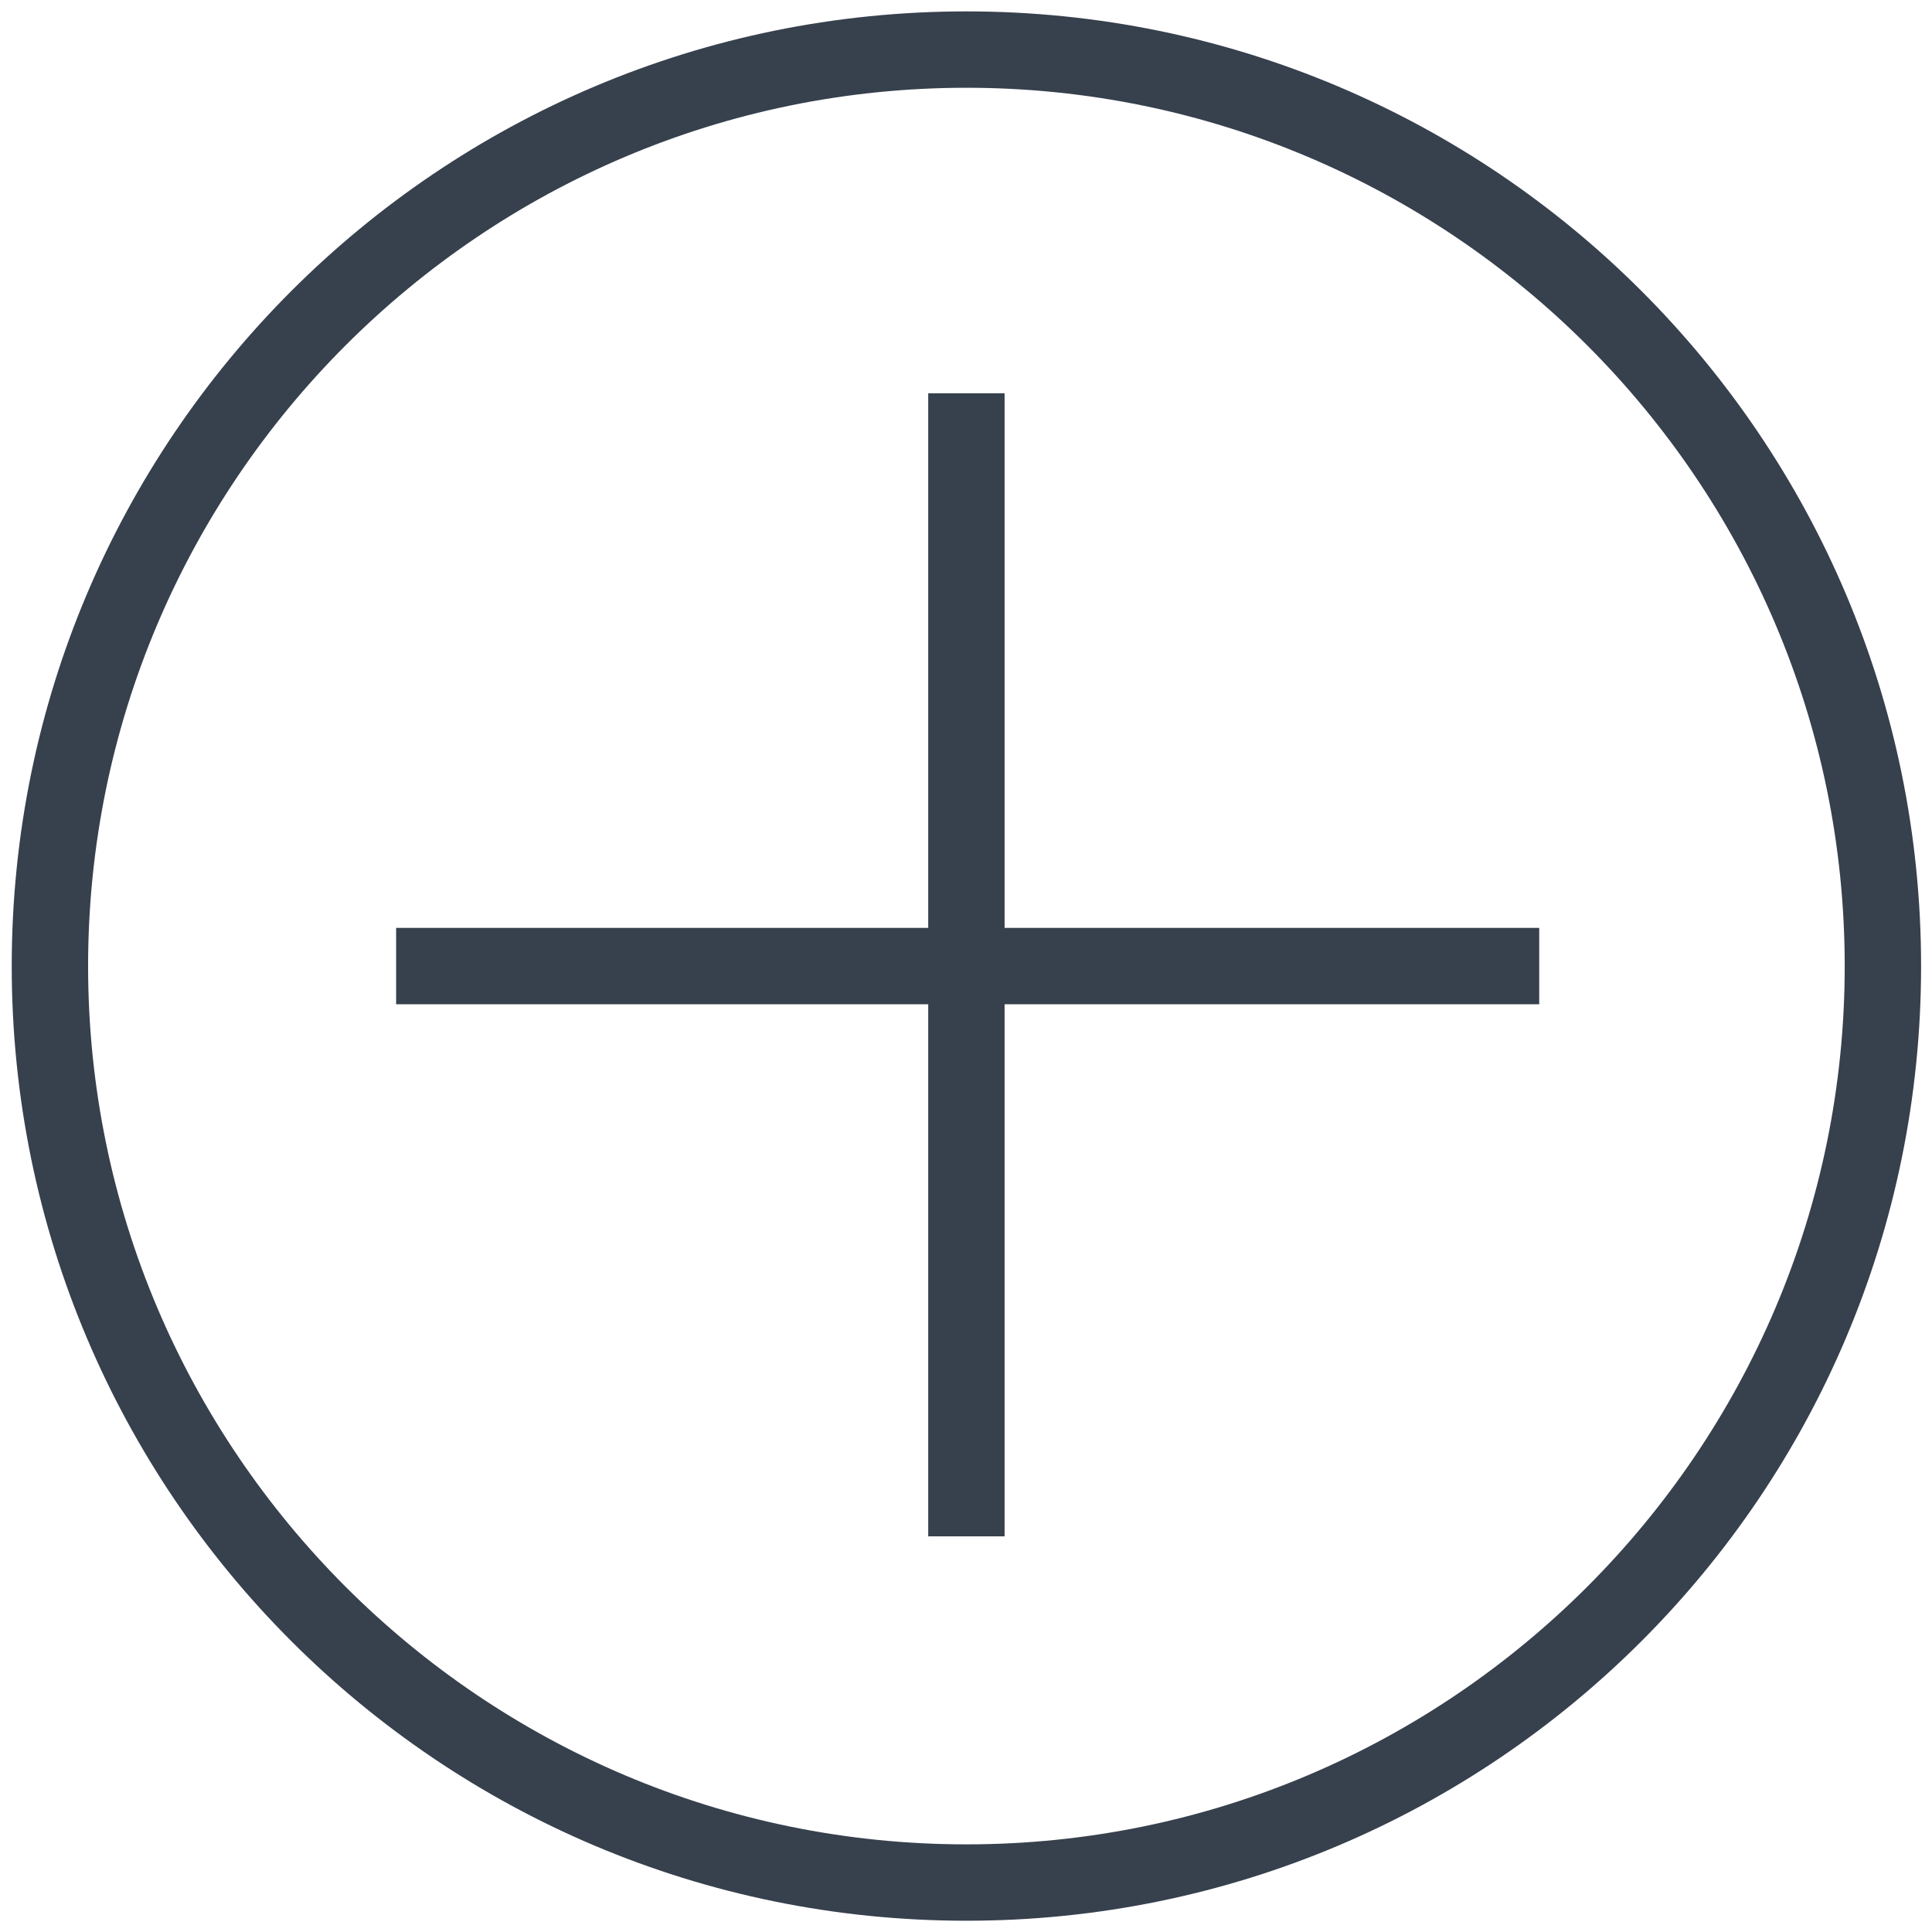
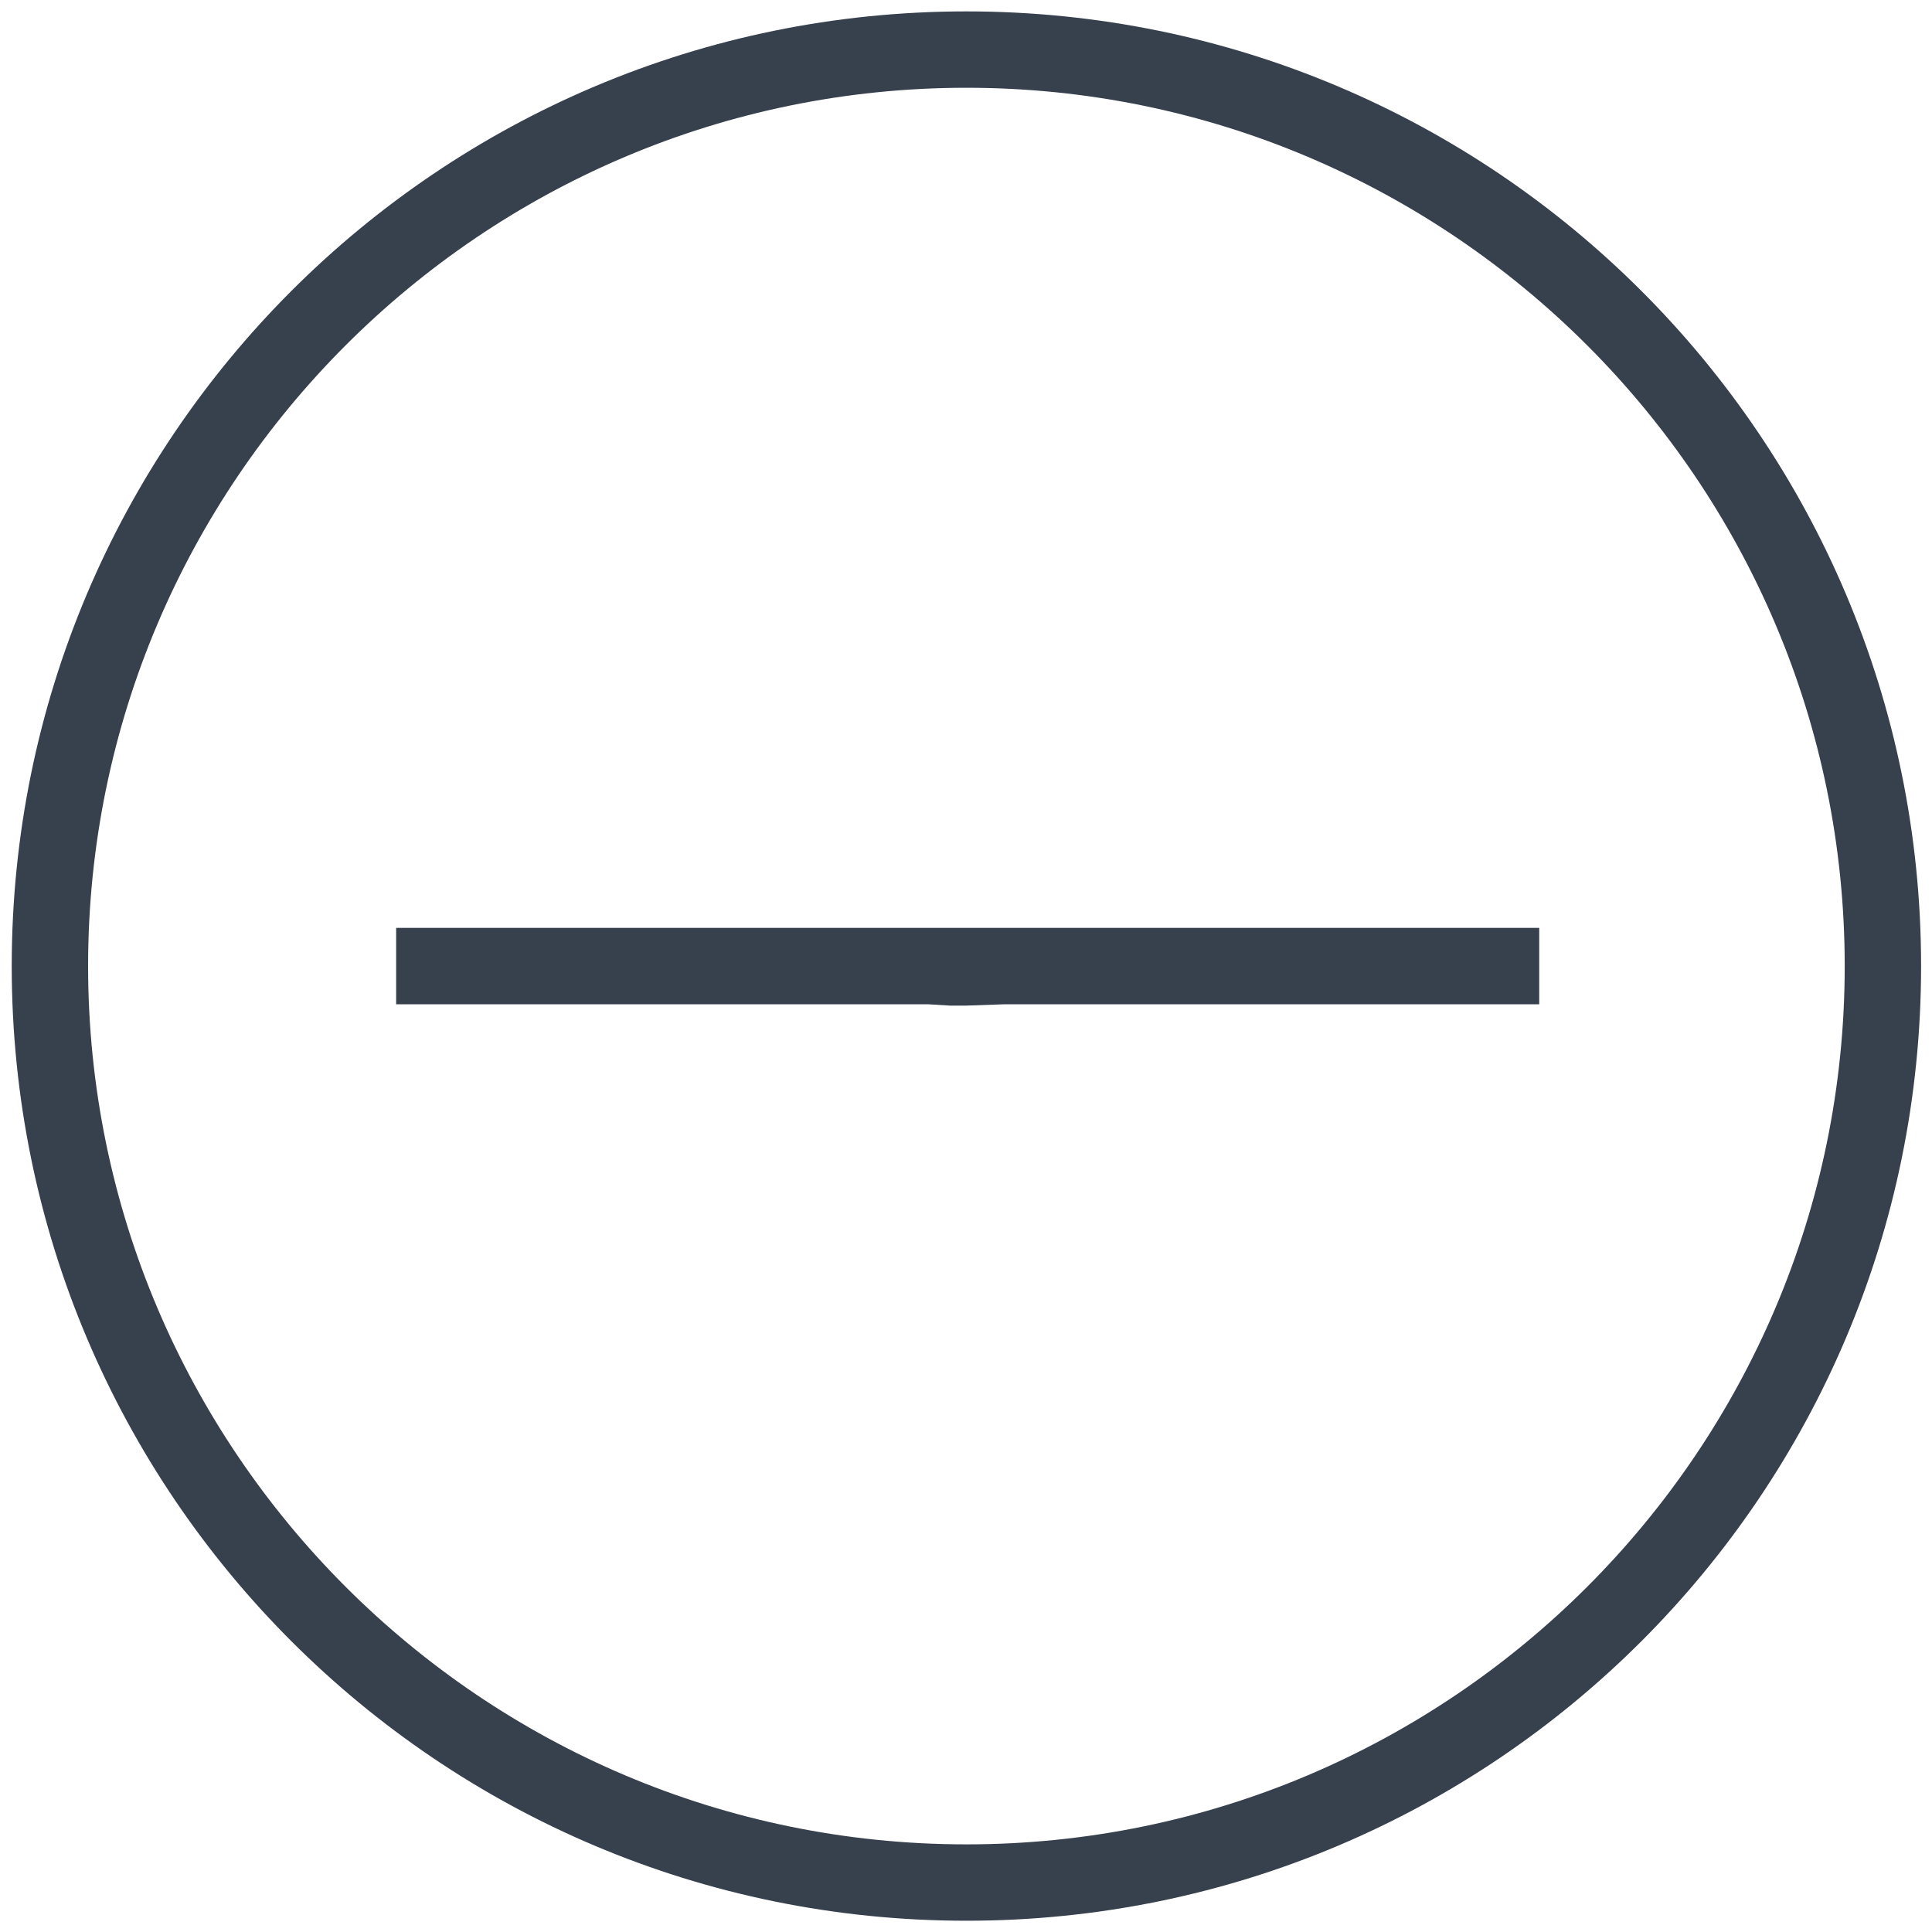
- <svg xmlns="http://www.w3.org/2000/svg" enable-background="new 0 0 512 512" height="512px" id="Layer_1" version="1.1" viewBox="0 0 512 512" width="512px" xml:space="preserve">
+ <svg xmlns="http://www.w3.org/2000/svg" version="1.1" id="Layer_1" x="0px" y="0px" width="512px" height="512px" viewBox="0 0 512 512" enable-background="new 0 0 512 512" xml:space="preserve">
  <g>
-     <path d="M256.108,3.02c-139.743,0-253,113.257-253,253s113.257,252.995,253,252.995   c139.743,0,253-113.252,253-252.995S395.852,3.02,256.108,3.02z M256.108,488.775c-128.338,0-232.76-104.417-232.76-232.755   c0-128.339,104.422-232.76,232.76-232.76c128.338,0,232.76,104.421,232.76,232.76C488.868,384.358,384.446,488.775,256.108,488.775   z" fill="#37404D" />
-     <polygon fill="#37404D" points="266.228,104.22 245.988,104.22 245.988,245.9 104.98,245.9 104.98,266.14 245.988,266.14    245.988,407.148 266.228,407.148 266.228,266.14 407.908,266.14 407.908,245.9 266.228,245.9  " />
+     <path fill="#37404D" d="M256.108,3.02c-139.743,0-253,113.257-253,253c0,139.744,113.257,252.995,253,252.995   s253-113.251,253-252.995C509.108,116.277,395.852,3.02,256.108,3.02z M256.108,488.775c-128.338,0-232.76-104.418-232.76-232.755   c0-128.339,104.422-232.76,232.76-232.76c128.338,0,232.76,104.421,232.76,232.76C488.868,384.357,384.446,488.775,256.108,488.775   z" />
+     <polyline fill="#37404D" points="245.988,245.9 104.98,245.9 104.98,266.141 245.988,266.141 251.875,266.5 256,266.5    266.229,266.141 407.908,266.141 407.908,245.9 266.229,245.9  " />
  </g>
</svg>
